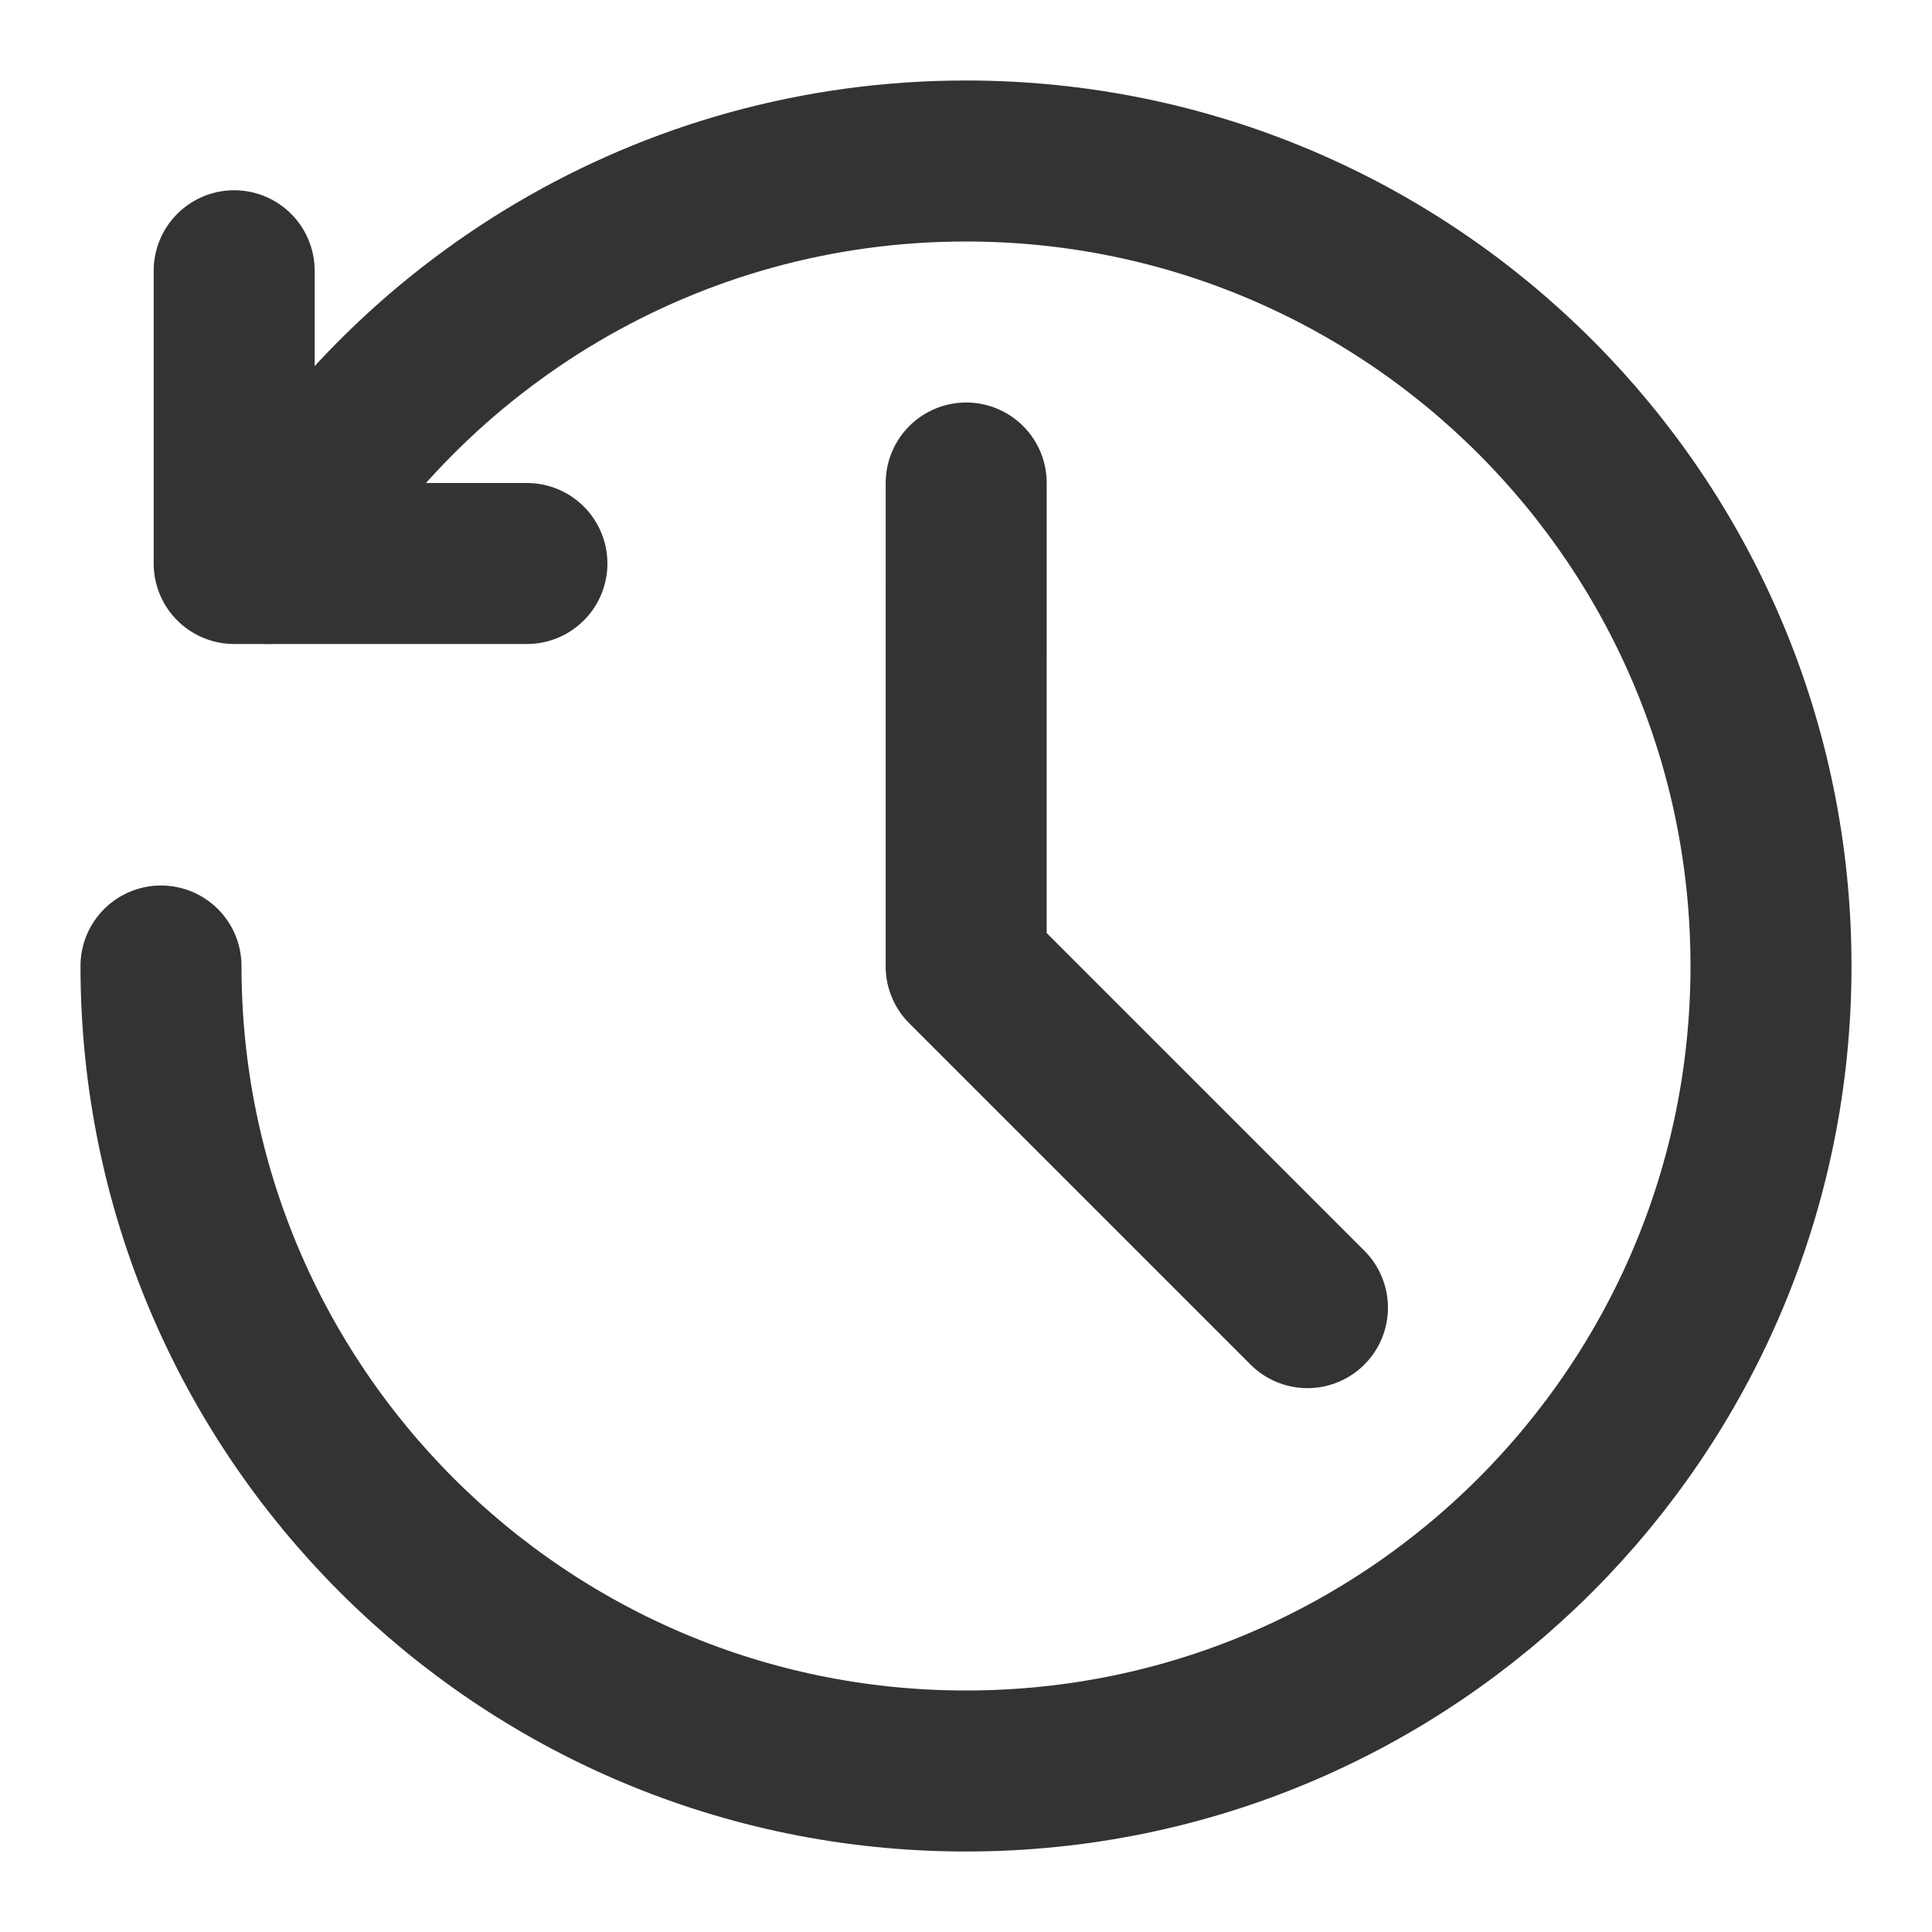
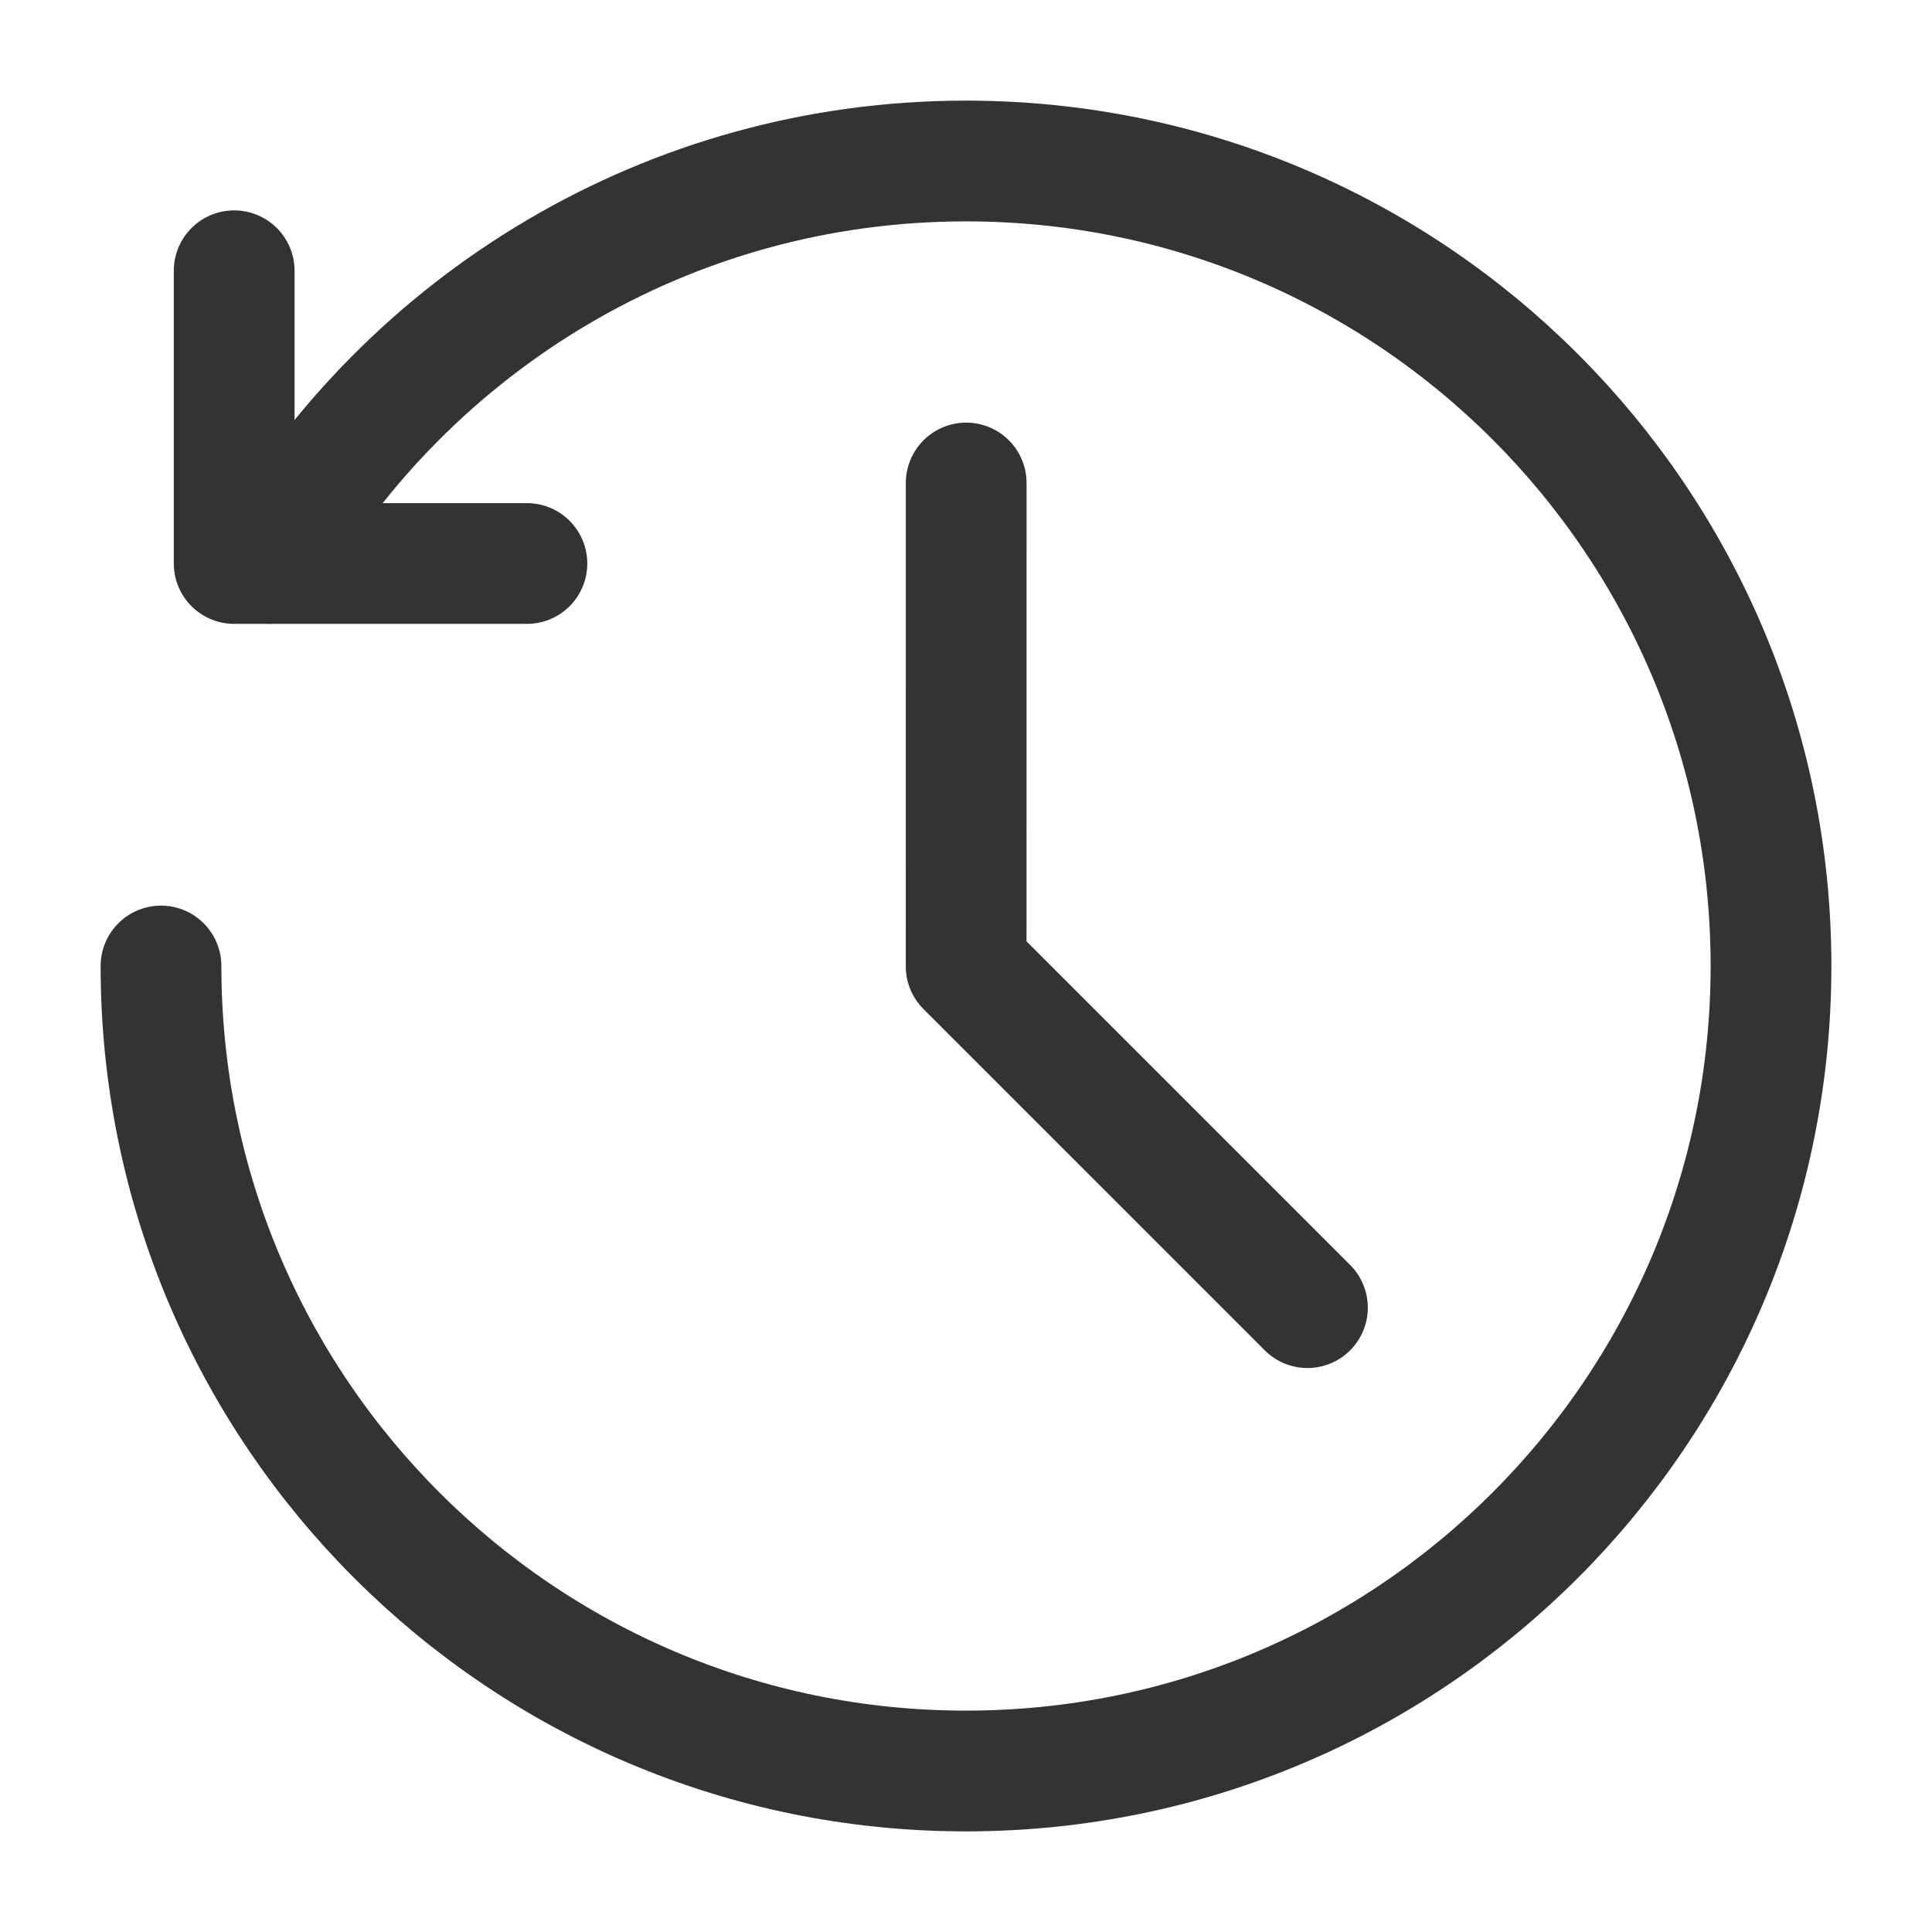
<svg xmlns="http://www.w3.org/2000/svg" width="24" height="24" viewBox="0 0 48 48" fill="none">
-   <path d="M5.818 6.727V14H13.091" stroke="#333" stroke-width="4" stroke-linecap="round" stroke-linejoin="round" />
-   <path d="M4 24C4 35.046 12.954 44 24 44V44C35.046 44 44 35.046 44 24C44 12.954 35.046 4 24 4C16.598 4 10.135 8.021 6.677 13.998" stroke="#333" stroke-width="4" stroke-linecap="round" stroke-linejoin="round" />
-   <path d="M24.005 12L24.004 24.009L32.483 32.488" stroke="#333" stroke-width="4" stroke-linecap="round" stroke-linejoin="round" />
+   <path d="M5.818 6.727V14H13.091" stroke="#333" stroke-width="3" stroke-linecap="round" stroke-linejoin="round" />
+   <path d="M4 24C4 35.046 12.954 44 24 44V44C35.046 44 44 35.046 44 24C44 12.954 35.046 4 24 4C16.598 4 10.135 8.021 6.677 13.998" stroke="#333" stroke-width="3" stroke-linecap="round" stroke-linejoin="round" />
+   <path d="M24.005 12L24.004 24.009L32.483 32.488" stroke="#333" stroke-width="3" stroke-linecap="round" stroke-linejoin="round" />
</svg>
